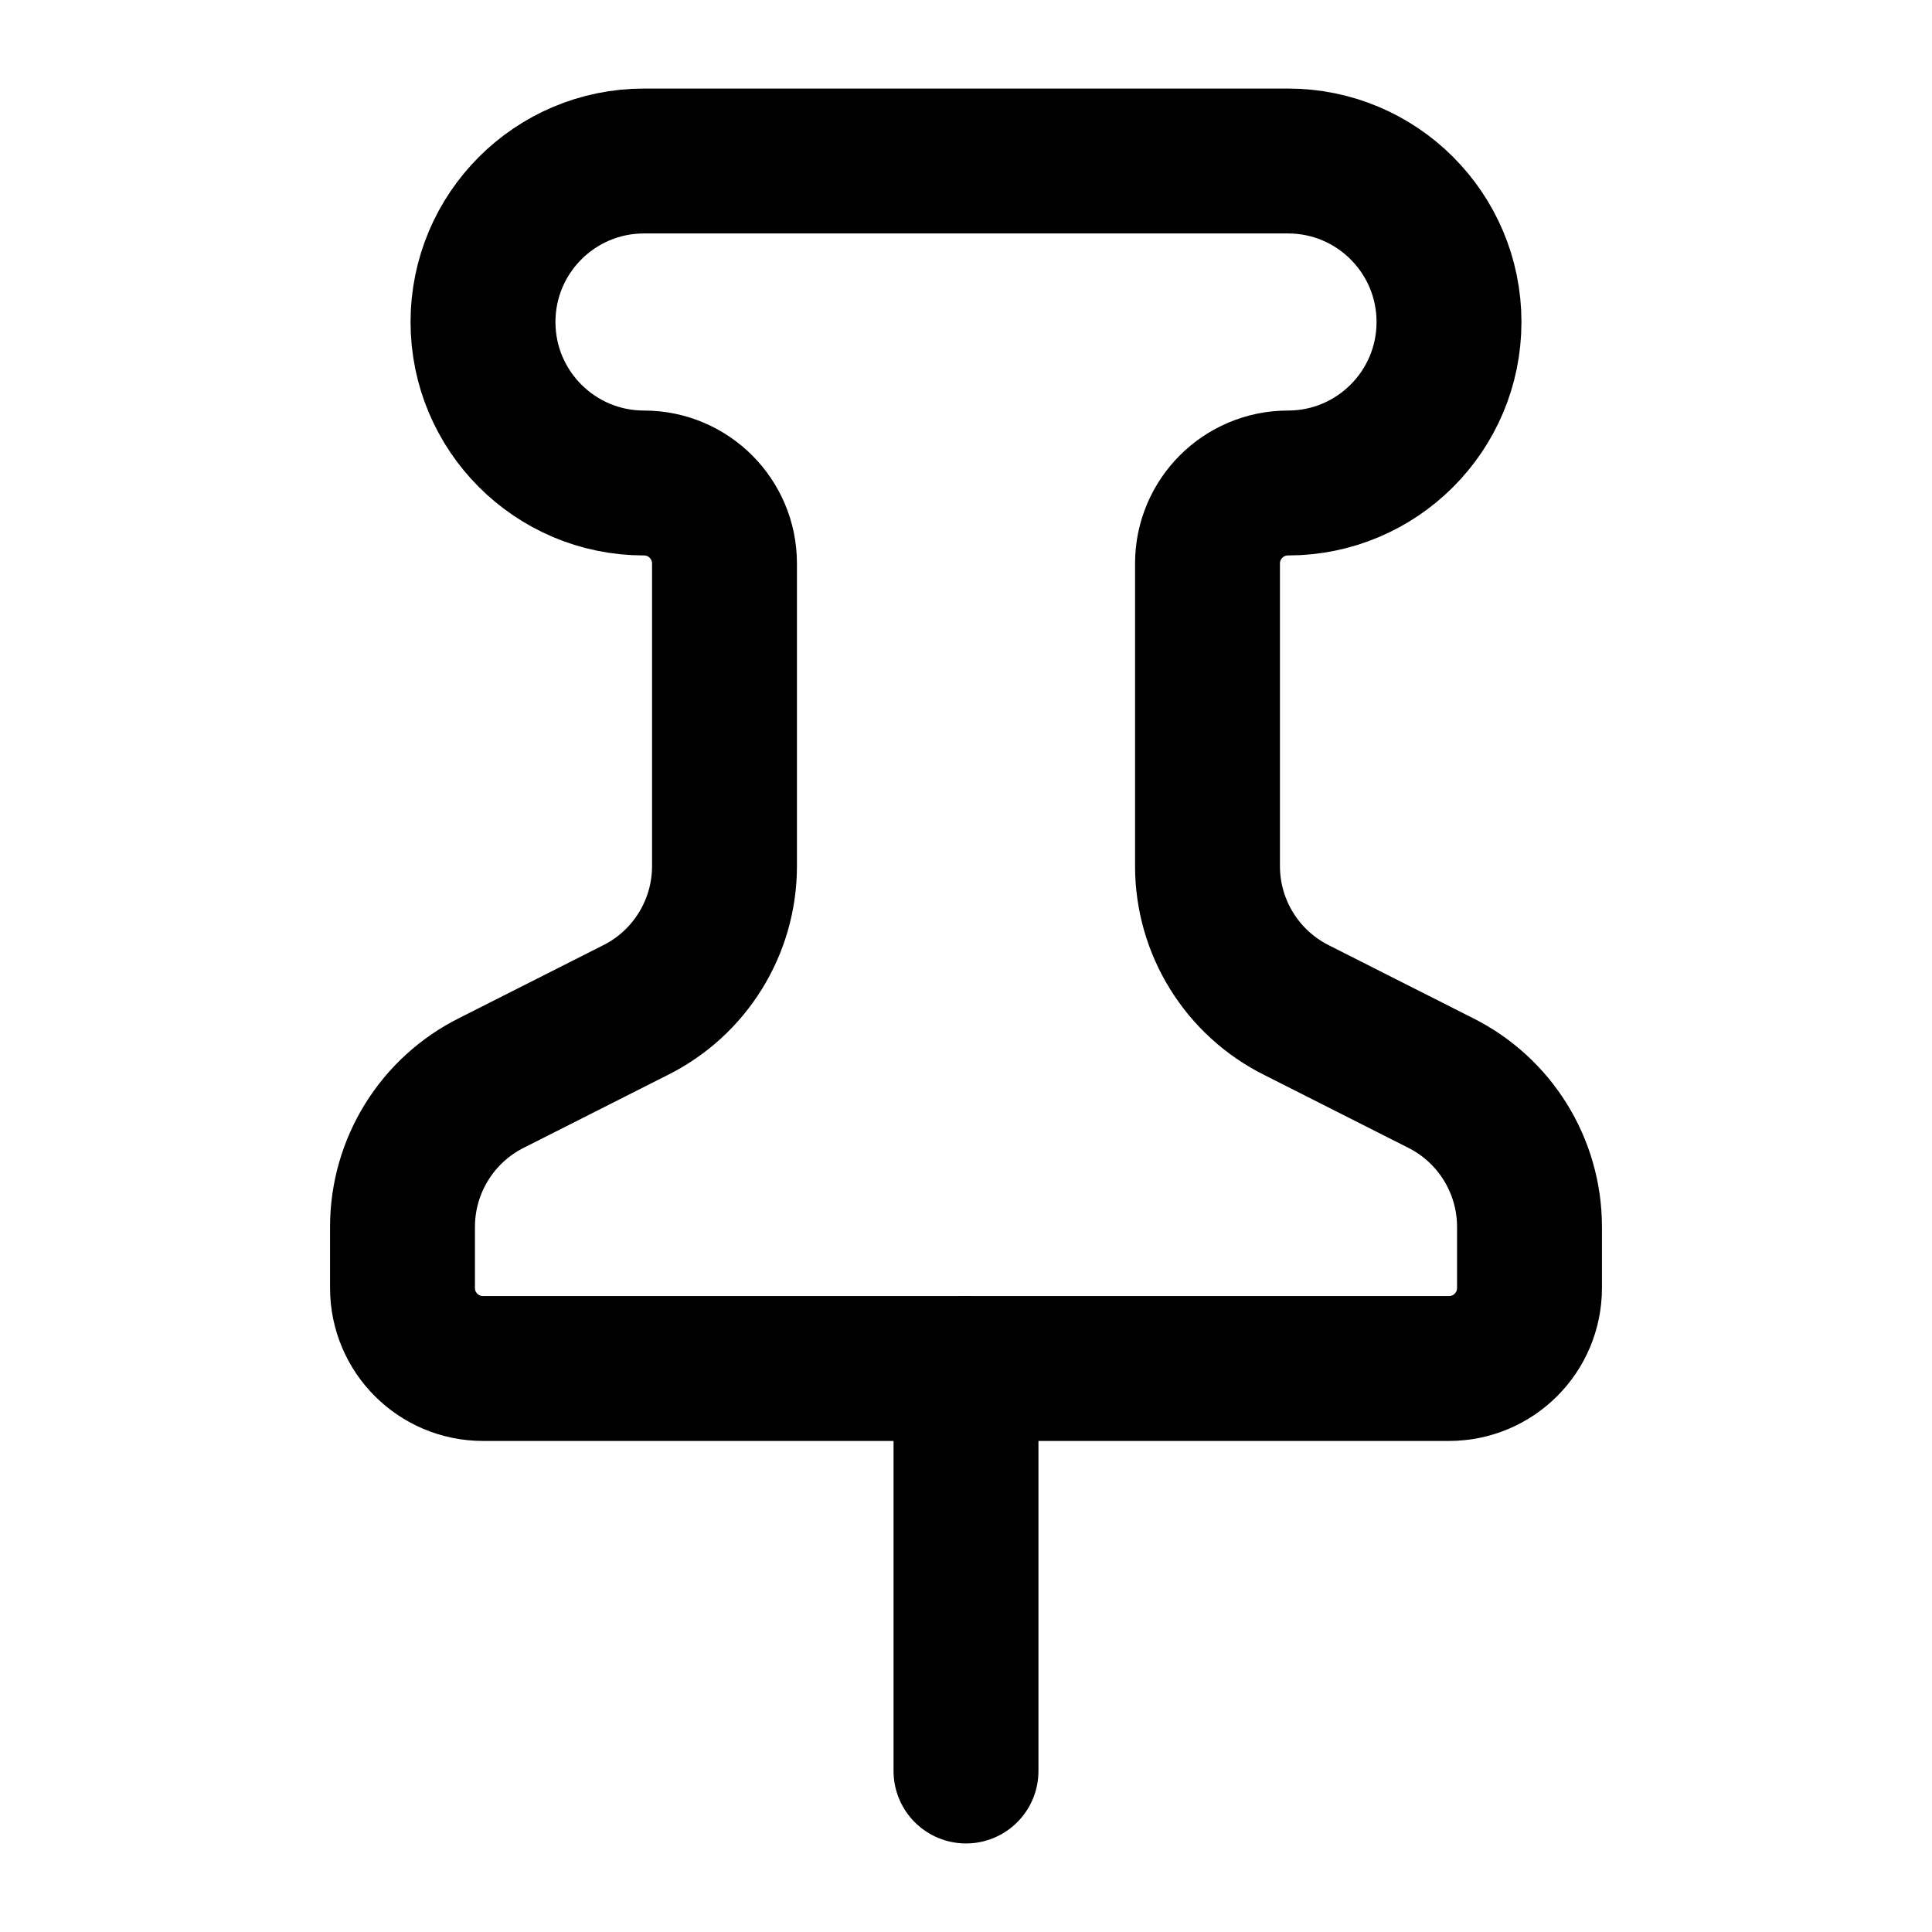
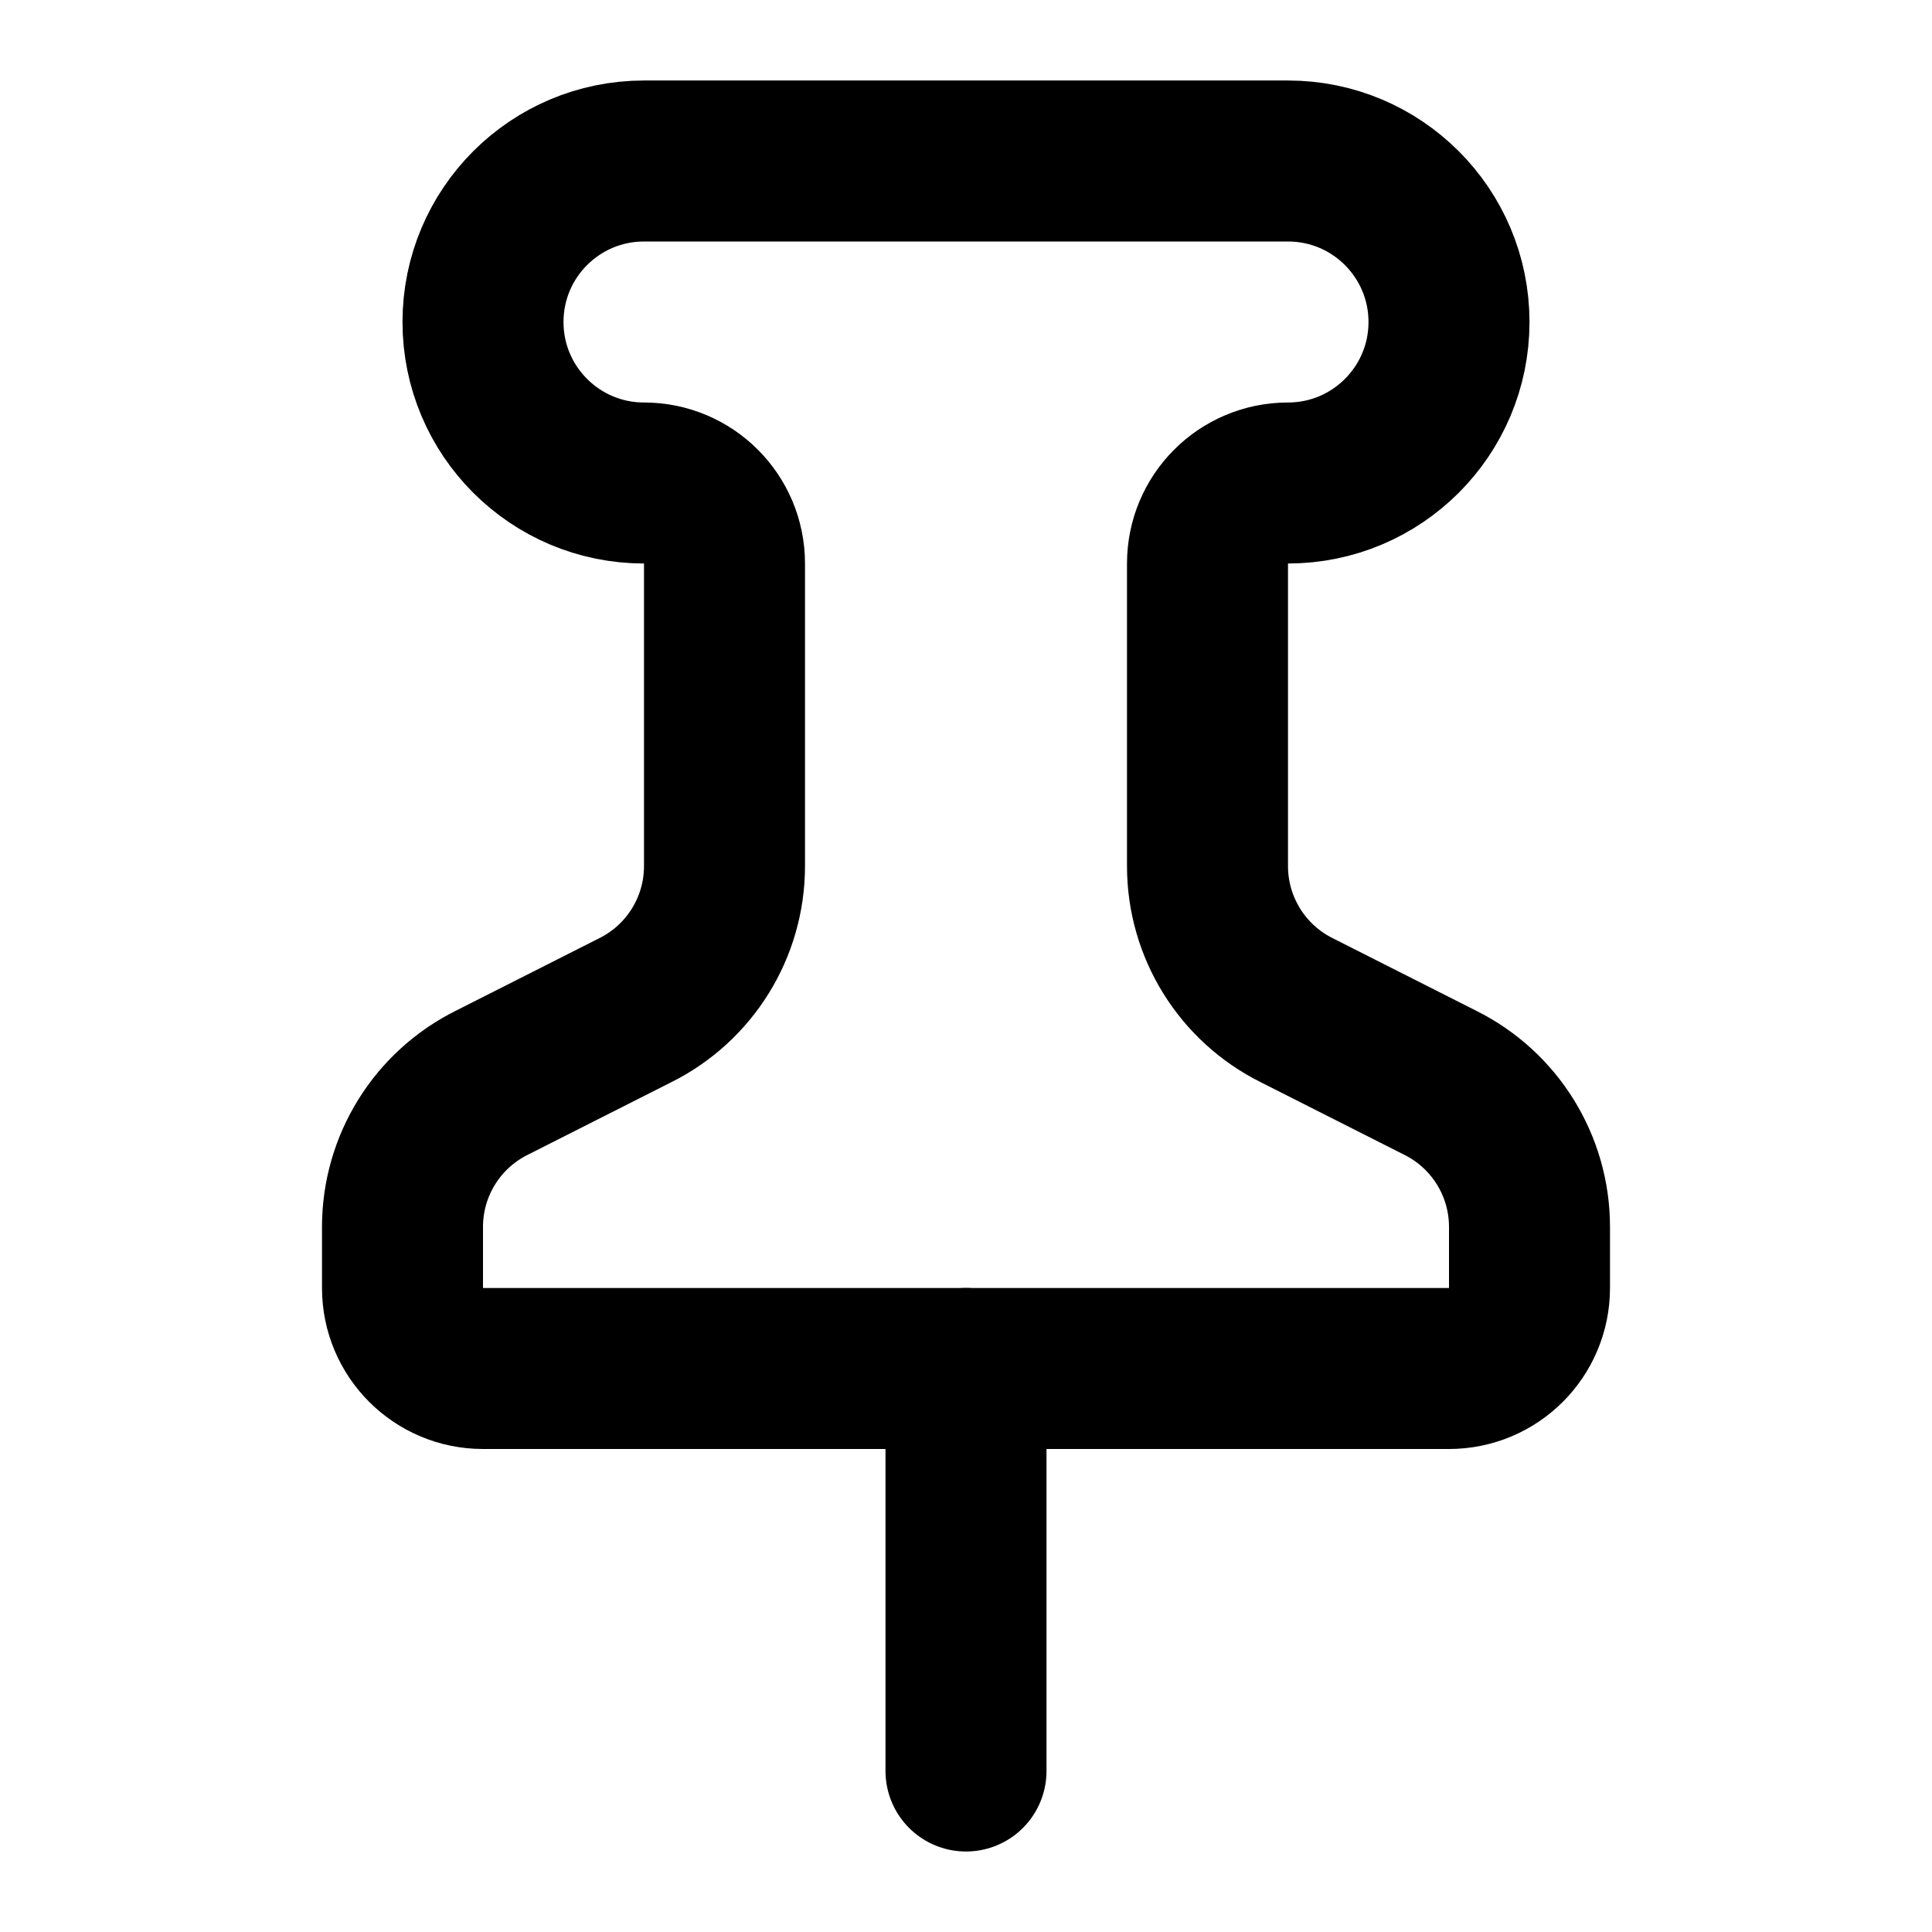
- <svg xmlns="http://www.w3.org/2000/svg" width="24" height="24" viewBox="0 0 24 24" fill="none" stroke="currentColor" stroke-width="1.8" stroke-linecap="round" stroke-linejoin="round" class="lucide lucide-pin">
+ <svg xmlns="http://www.w3.org/2000/svg" width="24" height="24" viewBox="0 0 24 24" fill="none" stroke="currentColor" stroke-width="2" stroke-linecap="round" stroke-linejoin="round" class="lucide lucide-pin-icon lucide-pin">
  <path d="M12 17v5" />
  <path d="M9 10.76a2 2 0 0 1-1.11 1.79l-1.78.9A2 2 0 0 0 5 15.24V16a1 1 0 0 0 1 1h12a1 1 0 0 0 1-1v-.76a2 2 0 0 0-1.11-1.79l-1.78-.9A2 2 0 0 1 15 10.76V7a1 1 0 0 1 1-1 2 2 0 0 0 0-4H8a2 2 0 0 0 0 4 1 1 0 0 1 1 1z" />
</svg>
